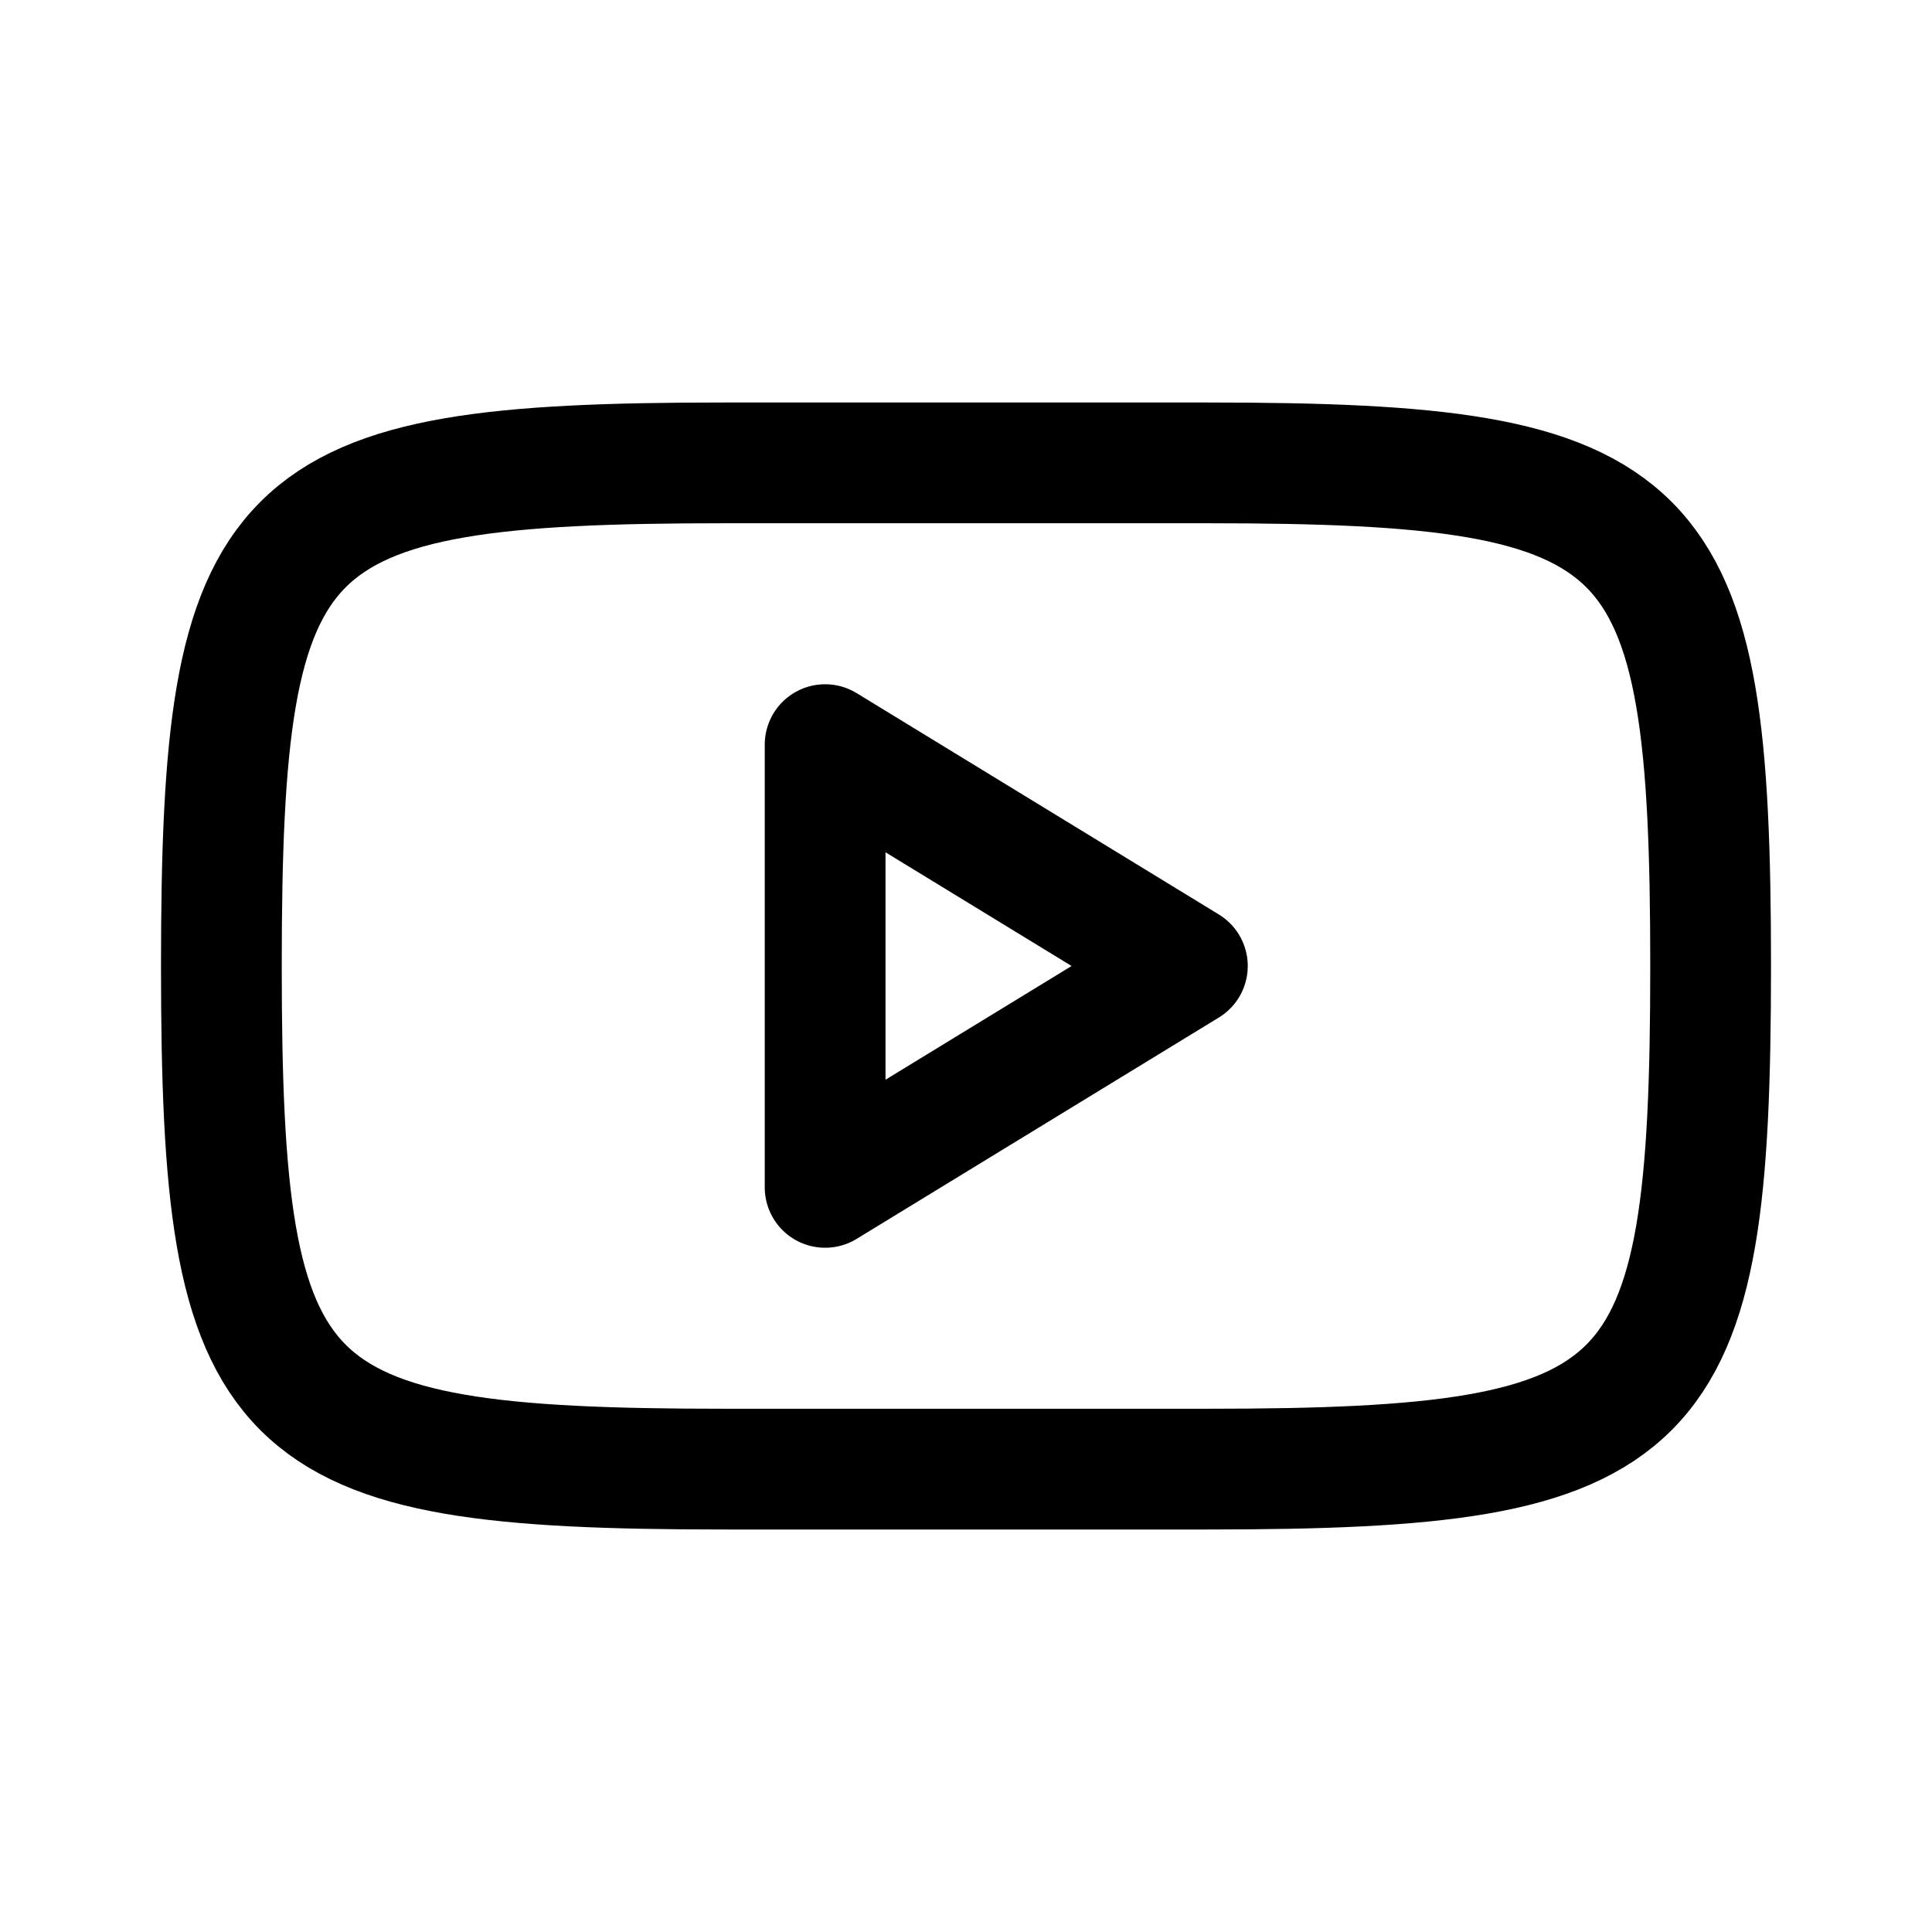
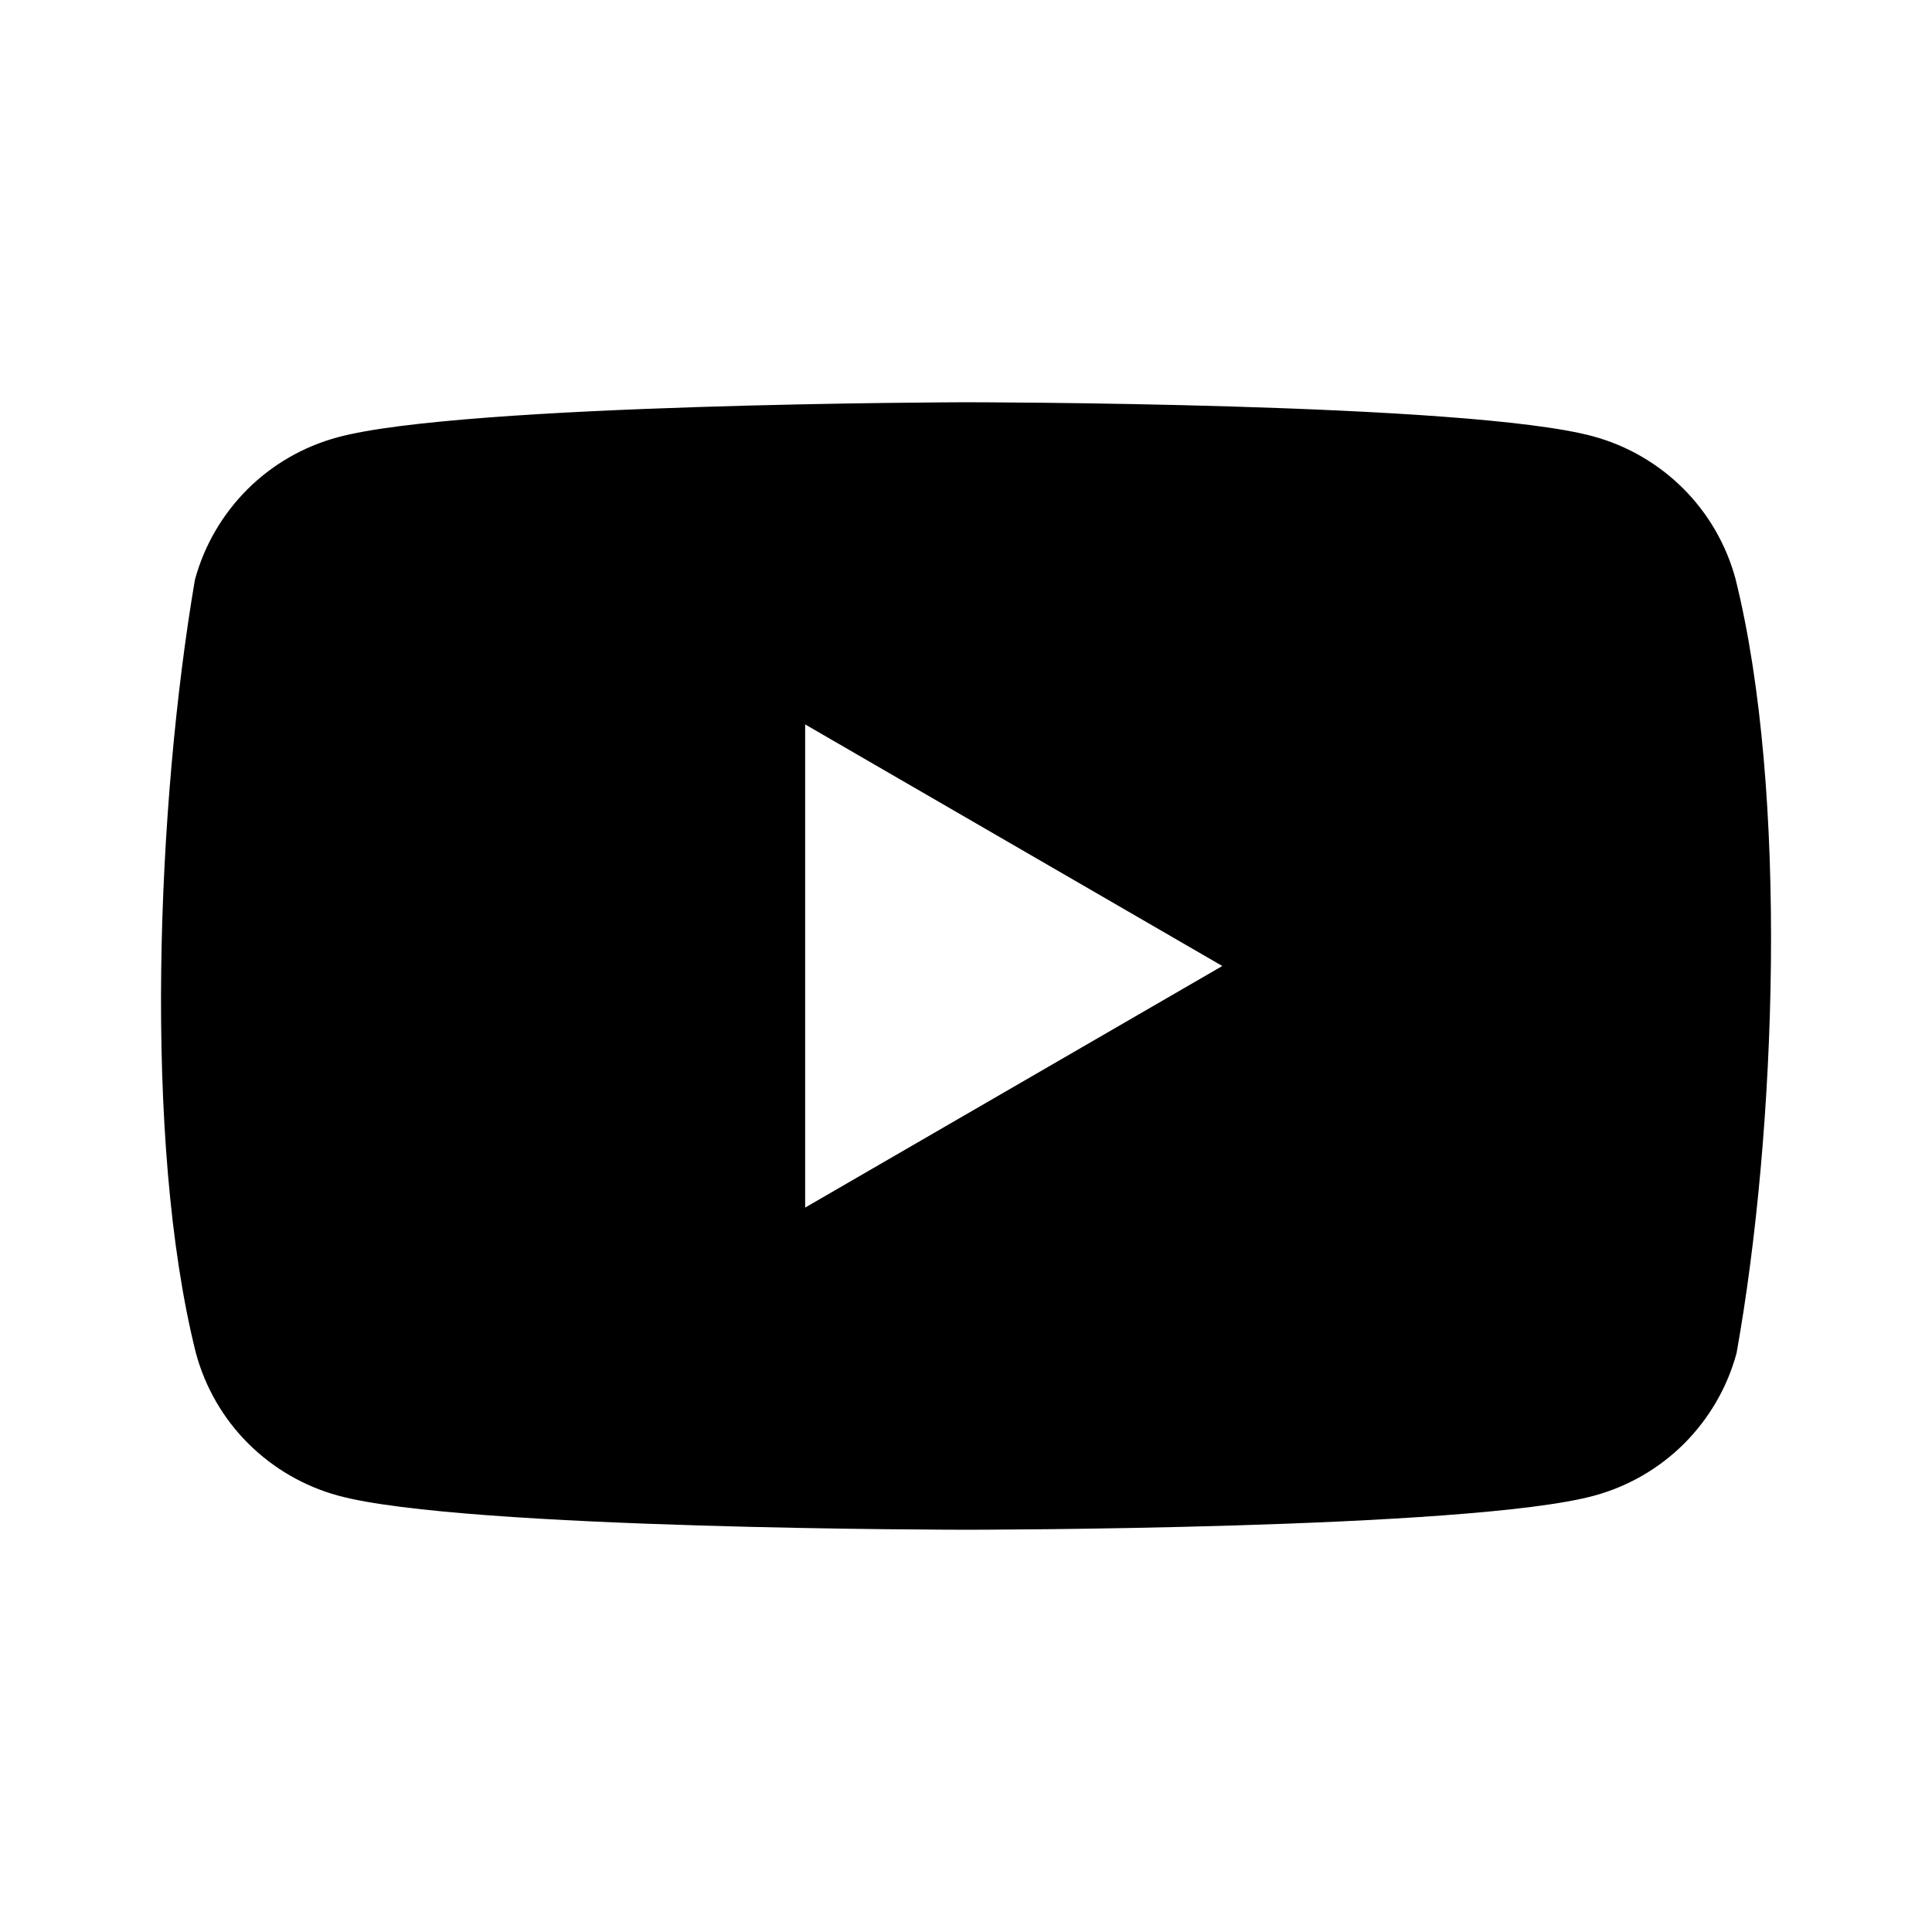
- <svg xmlns="http://www.w3.org/2000/svg" width="192" height="192" fill="none" stroke="#000" stroke-width="12" viewBox="0 0 192 192">
-   <path d="M170 96c0-45-4.962-49.999-50-50H72c-45.038.001-50 5-50 50s4.962 49.999 50 50h48c45.038-.001 50-5 50-50z" />
-   <path stroke-linejoin="round" d="M118 96 82 74v44z" />
+ <svg xmlns="http://www.w3.org/2000/svg" width="24" height="24" viewBox="0 0 24 24" fill="none" version="1.1" id="svg6">
+   <defs id="defs10" />
+   <path fill-rule="evenodd" clip-rule="evenodd" d="m 20.91,6.069 c 0.311,0.311 0.534,0.697 0.649,1.121 0.661,2.659 0.508,6.858 0.013,9.62 -0.115,0.424 -0.339,0.81 -0.649,1.121 -0.311,0.311 -0.697,0.534 -1.121,0.649 -1.552,0.423 -7.799,0.423 -7.799,0.423 0,0 -6.247,0 -7.799,-0.423 -0.424,-0.115 -0.81,-0.339 -1.121,-0.649 -0.311,-0.31 -0.534,-0.697 -0.649,-1.121 -0.664,-2.647 -0.482,-6.849 -0.013,-9.607 0.115,-0.424 0.339,-0.81 0.649,-1.121 0.311,-0.311 0.697,-0.534 1.121,-0.649 1.552,-0.423 7.799,-0.436 7.799,-0.436 0,0 6.247,0 7.799,0.423 0.424,0.115 0.81,0.339 1.121,0.649 z m -5.726,5.931 -5.182,3.001 V 8.999 Z" fill="#000000" id="path4" />
</svg>
